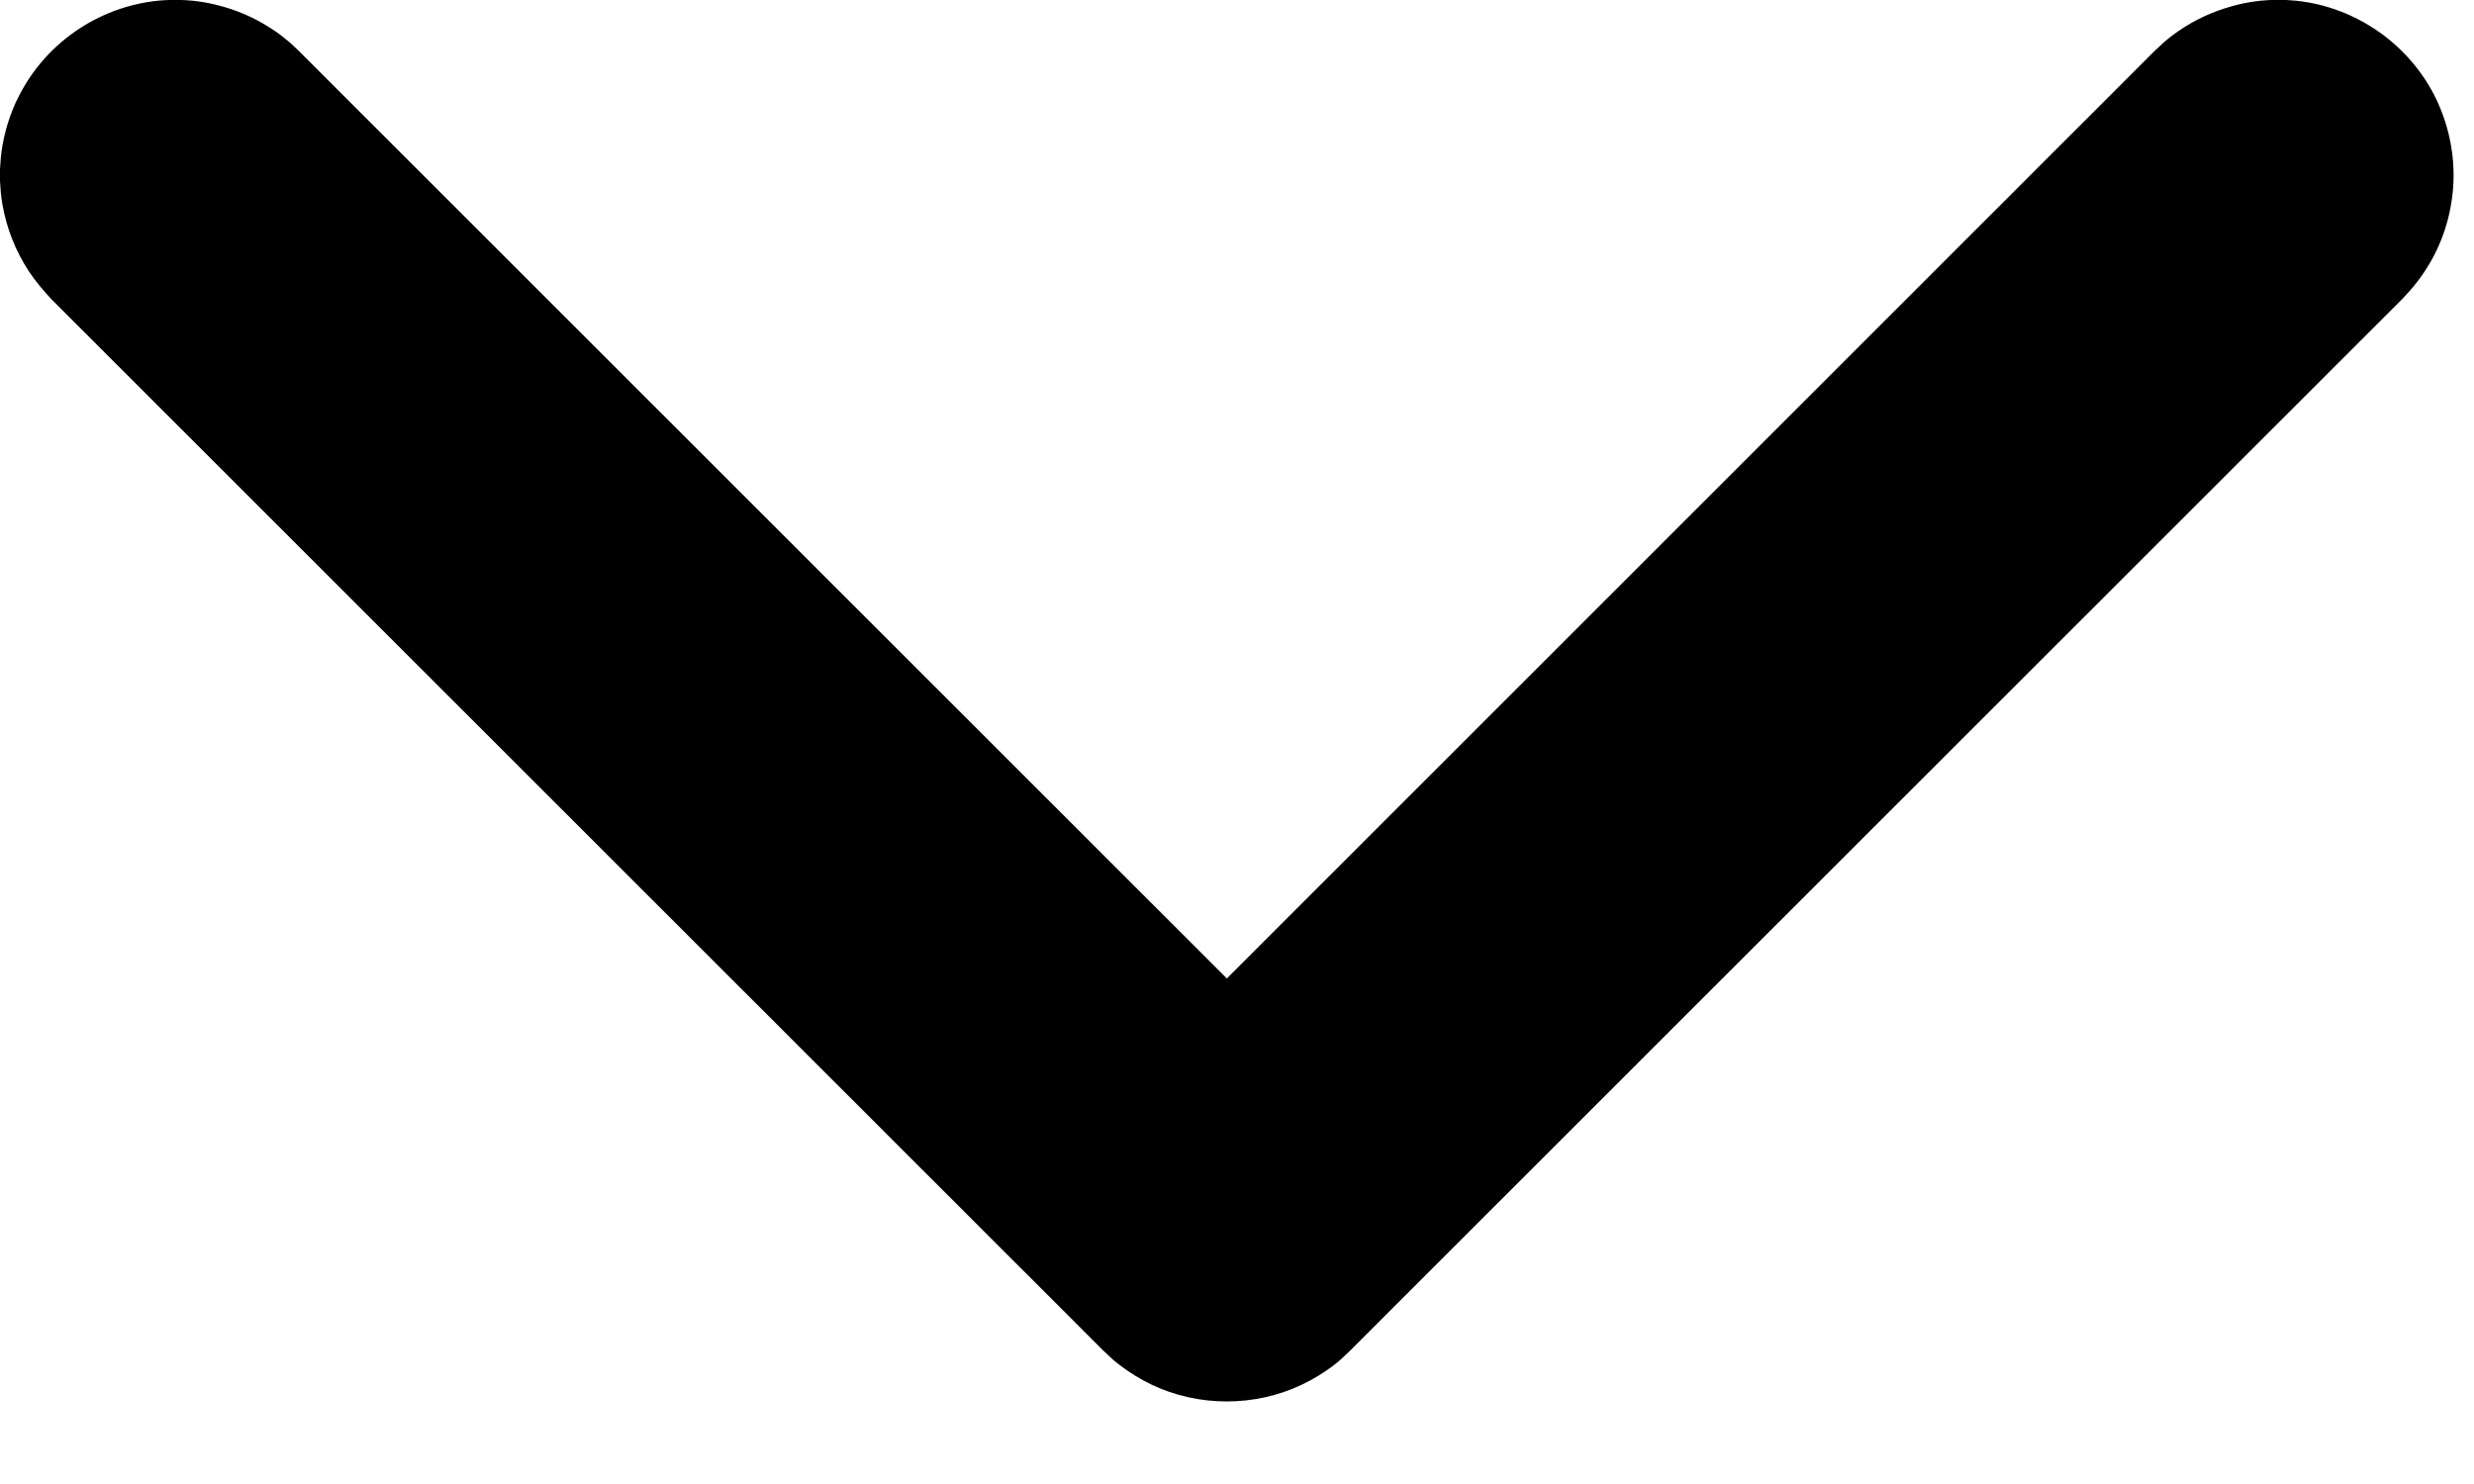
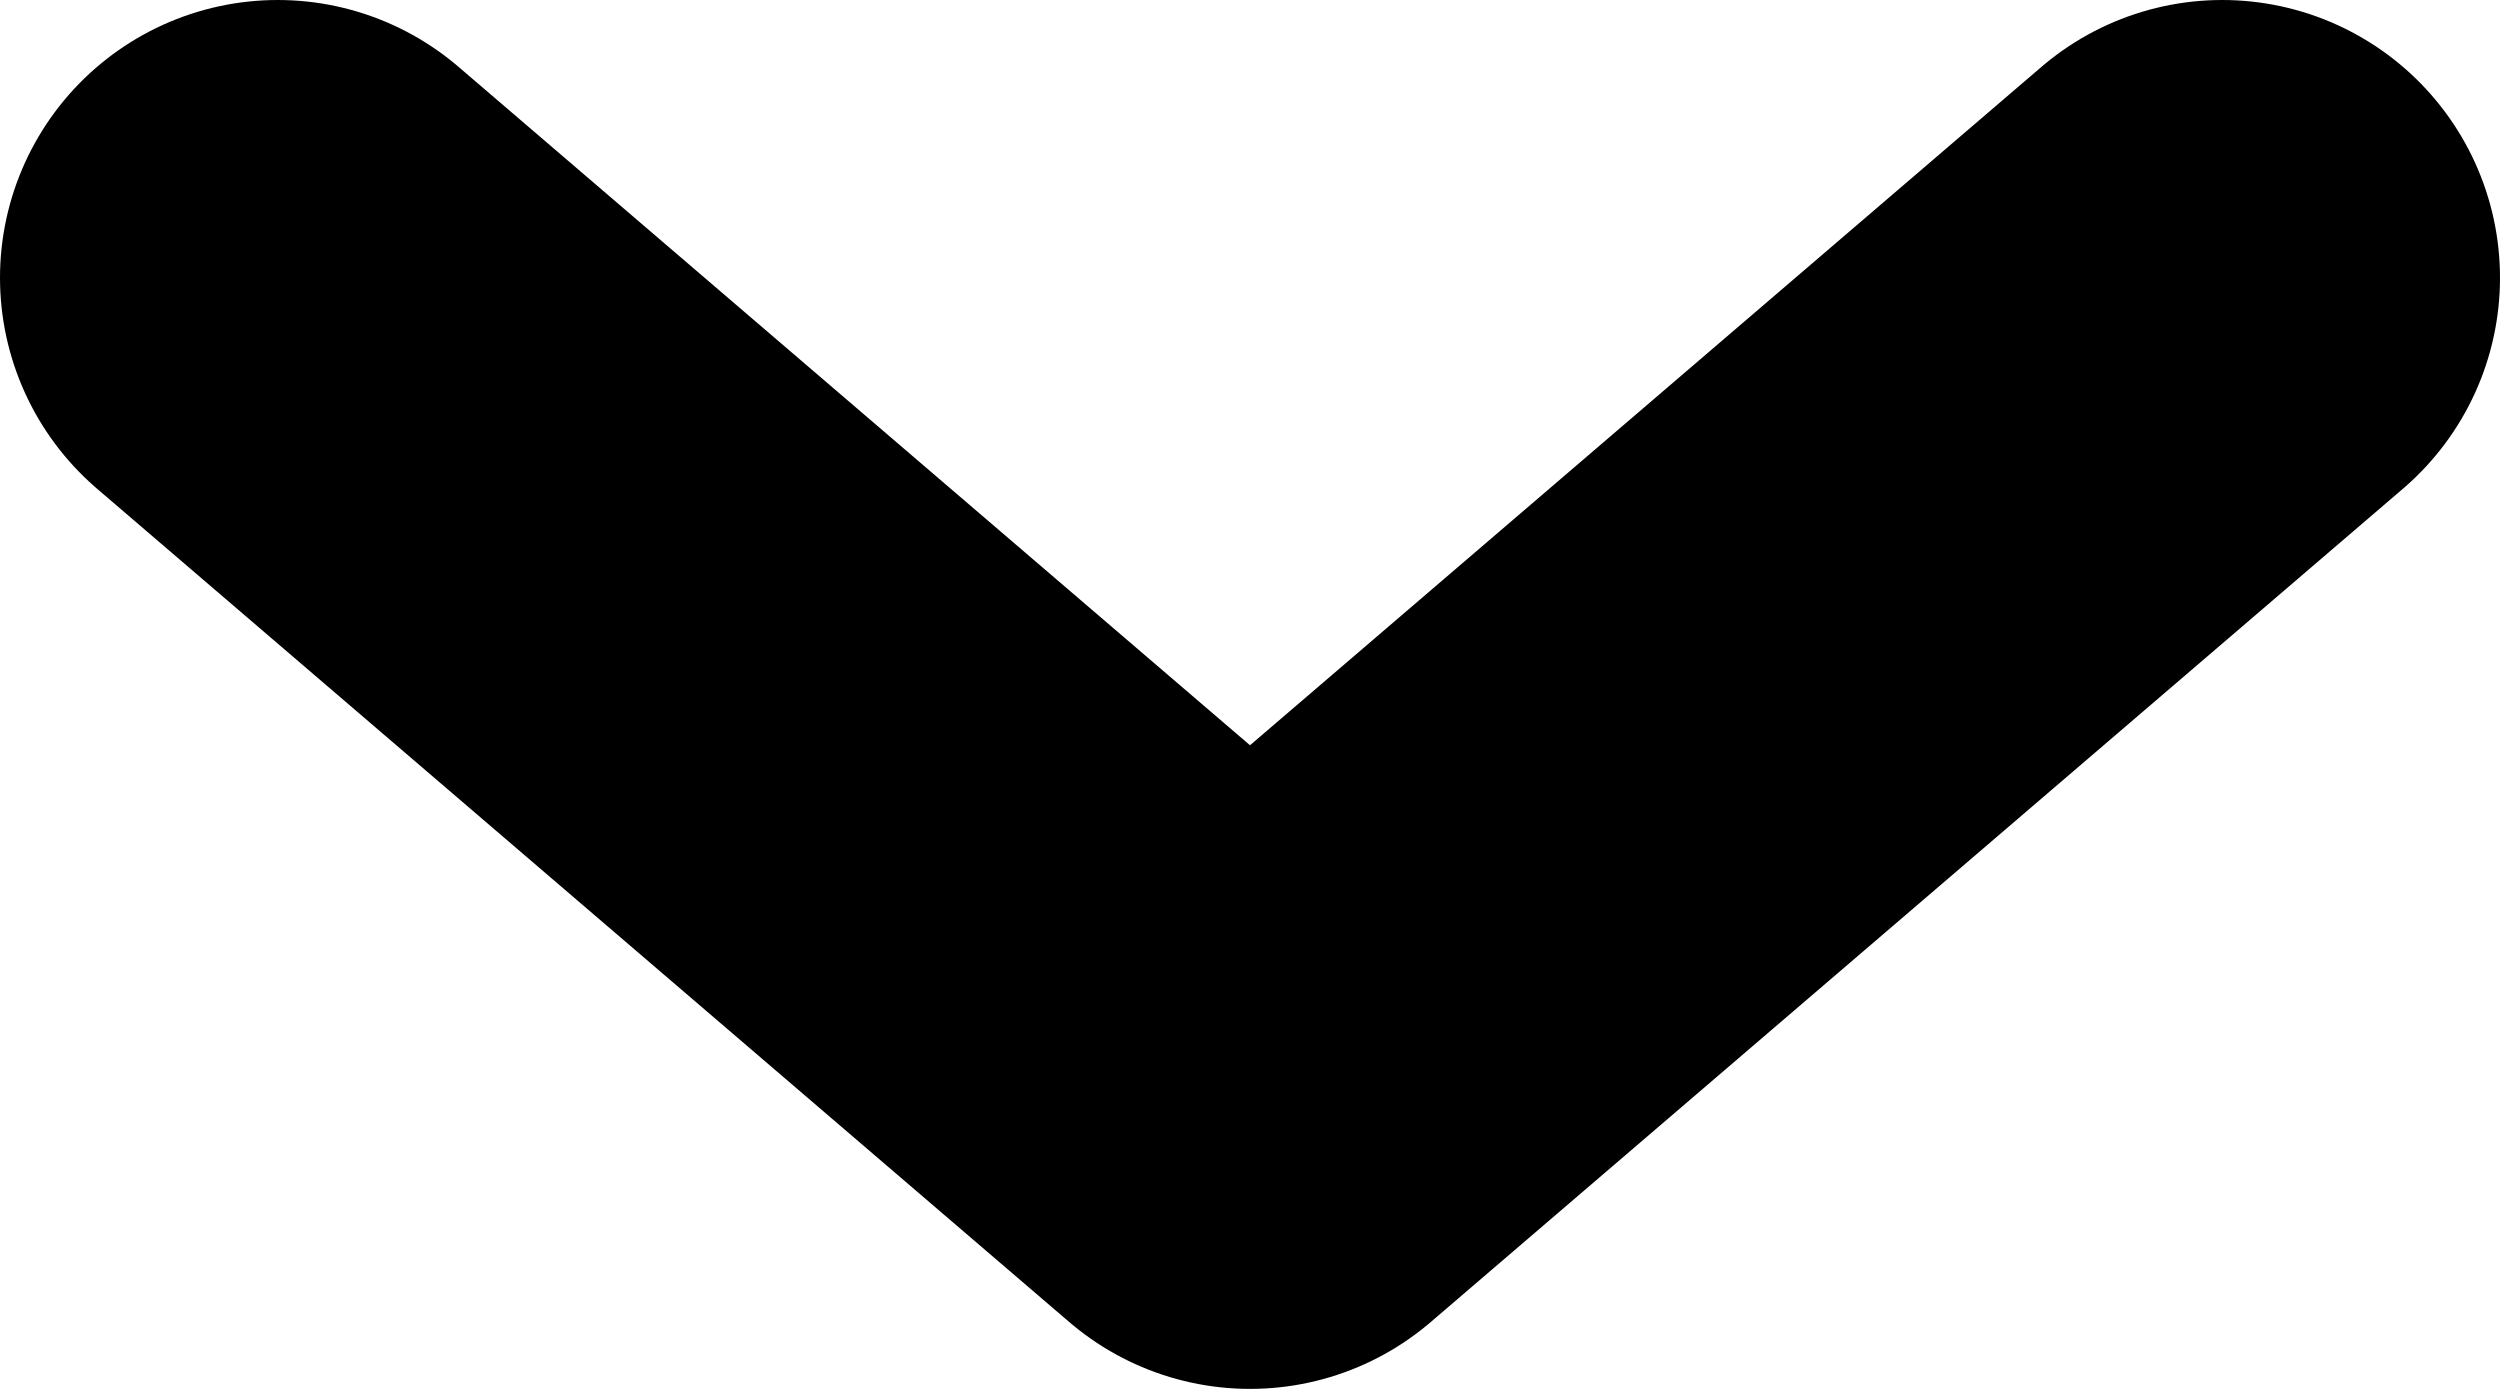
- <svg xmlns="http://www.w3.org/2000/svg" width="10" height="6" viewBox="0 0 10 6" fill="none">
-   <path fill-rule="evenodd" d="M0 0.732C0.003 0.775 0.003 0.786 0.01 0.828C0.027 0.924 0.063 1.015 0.116 1.096C0.143 1.137 0.174 1.173 0.207 1.209L4.458 5.459C4.489 5.488 4.496 5.497 4.531 5.523C4.569 5.552 4.611 5.577 4.654 5.598C4.845 5.689 5.072 5.689 5.263 5.598C5.307 5.577 5.348 5.552 5.387 5.523C5.421 5.497 5.428 5.488 5.459 5.459L9.71 1.209C9.739 1.177 9.747 1.17 9.773 1.136C9.842 1.046 9.888 0.94 9.907 0.828C9.921 0.749 9.921 0.667 9.907 0.588C9.896 0.524 9.876 0.462 9.849 0.404C9.743 0.182 9.525 0.028 9.281 0.003C9.185 -0.007 9.087 0.003 8.995 0.033C8.918 0.057 8.845 0.095 8.781 0.143C8.747 0.169 8.739 0.178 8.708 0.207L4.959 3.956L1.209 0.207L1.174 0.174C1.141 0.147 1.133 0.139 1.097 0.116C1.029 0.071 0.954 0.039 0.876 0.02C0.813 0.004 0.749 -0.002 0.684 -9.91089e-05C0.439 0.008 0.211 0.147 0.091 0.361C0.051 0.431 0.024 0.508 0.01 0.588C0.003 0.63 0.003 0.641 0 0.684C0 0.7 0 0.716 0 0.732Z" fill="currentColor" />
+ <svg xmlns="http://www.w3.org/2000/svg" width="9" height="5" viewBox="0 0 9 5" fill="none">
+   <path d="M8 1L4.5 4L1 1" stroke="currentColor" stroke-width="2" stroke-linecap="round" stroke-linejoin="round" />
</svg>
